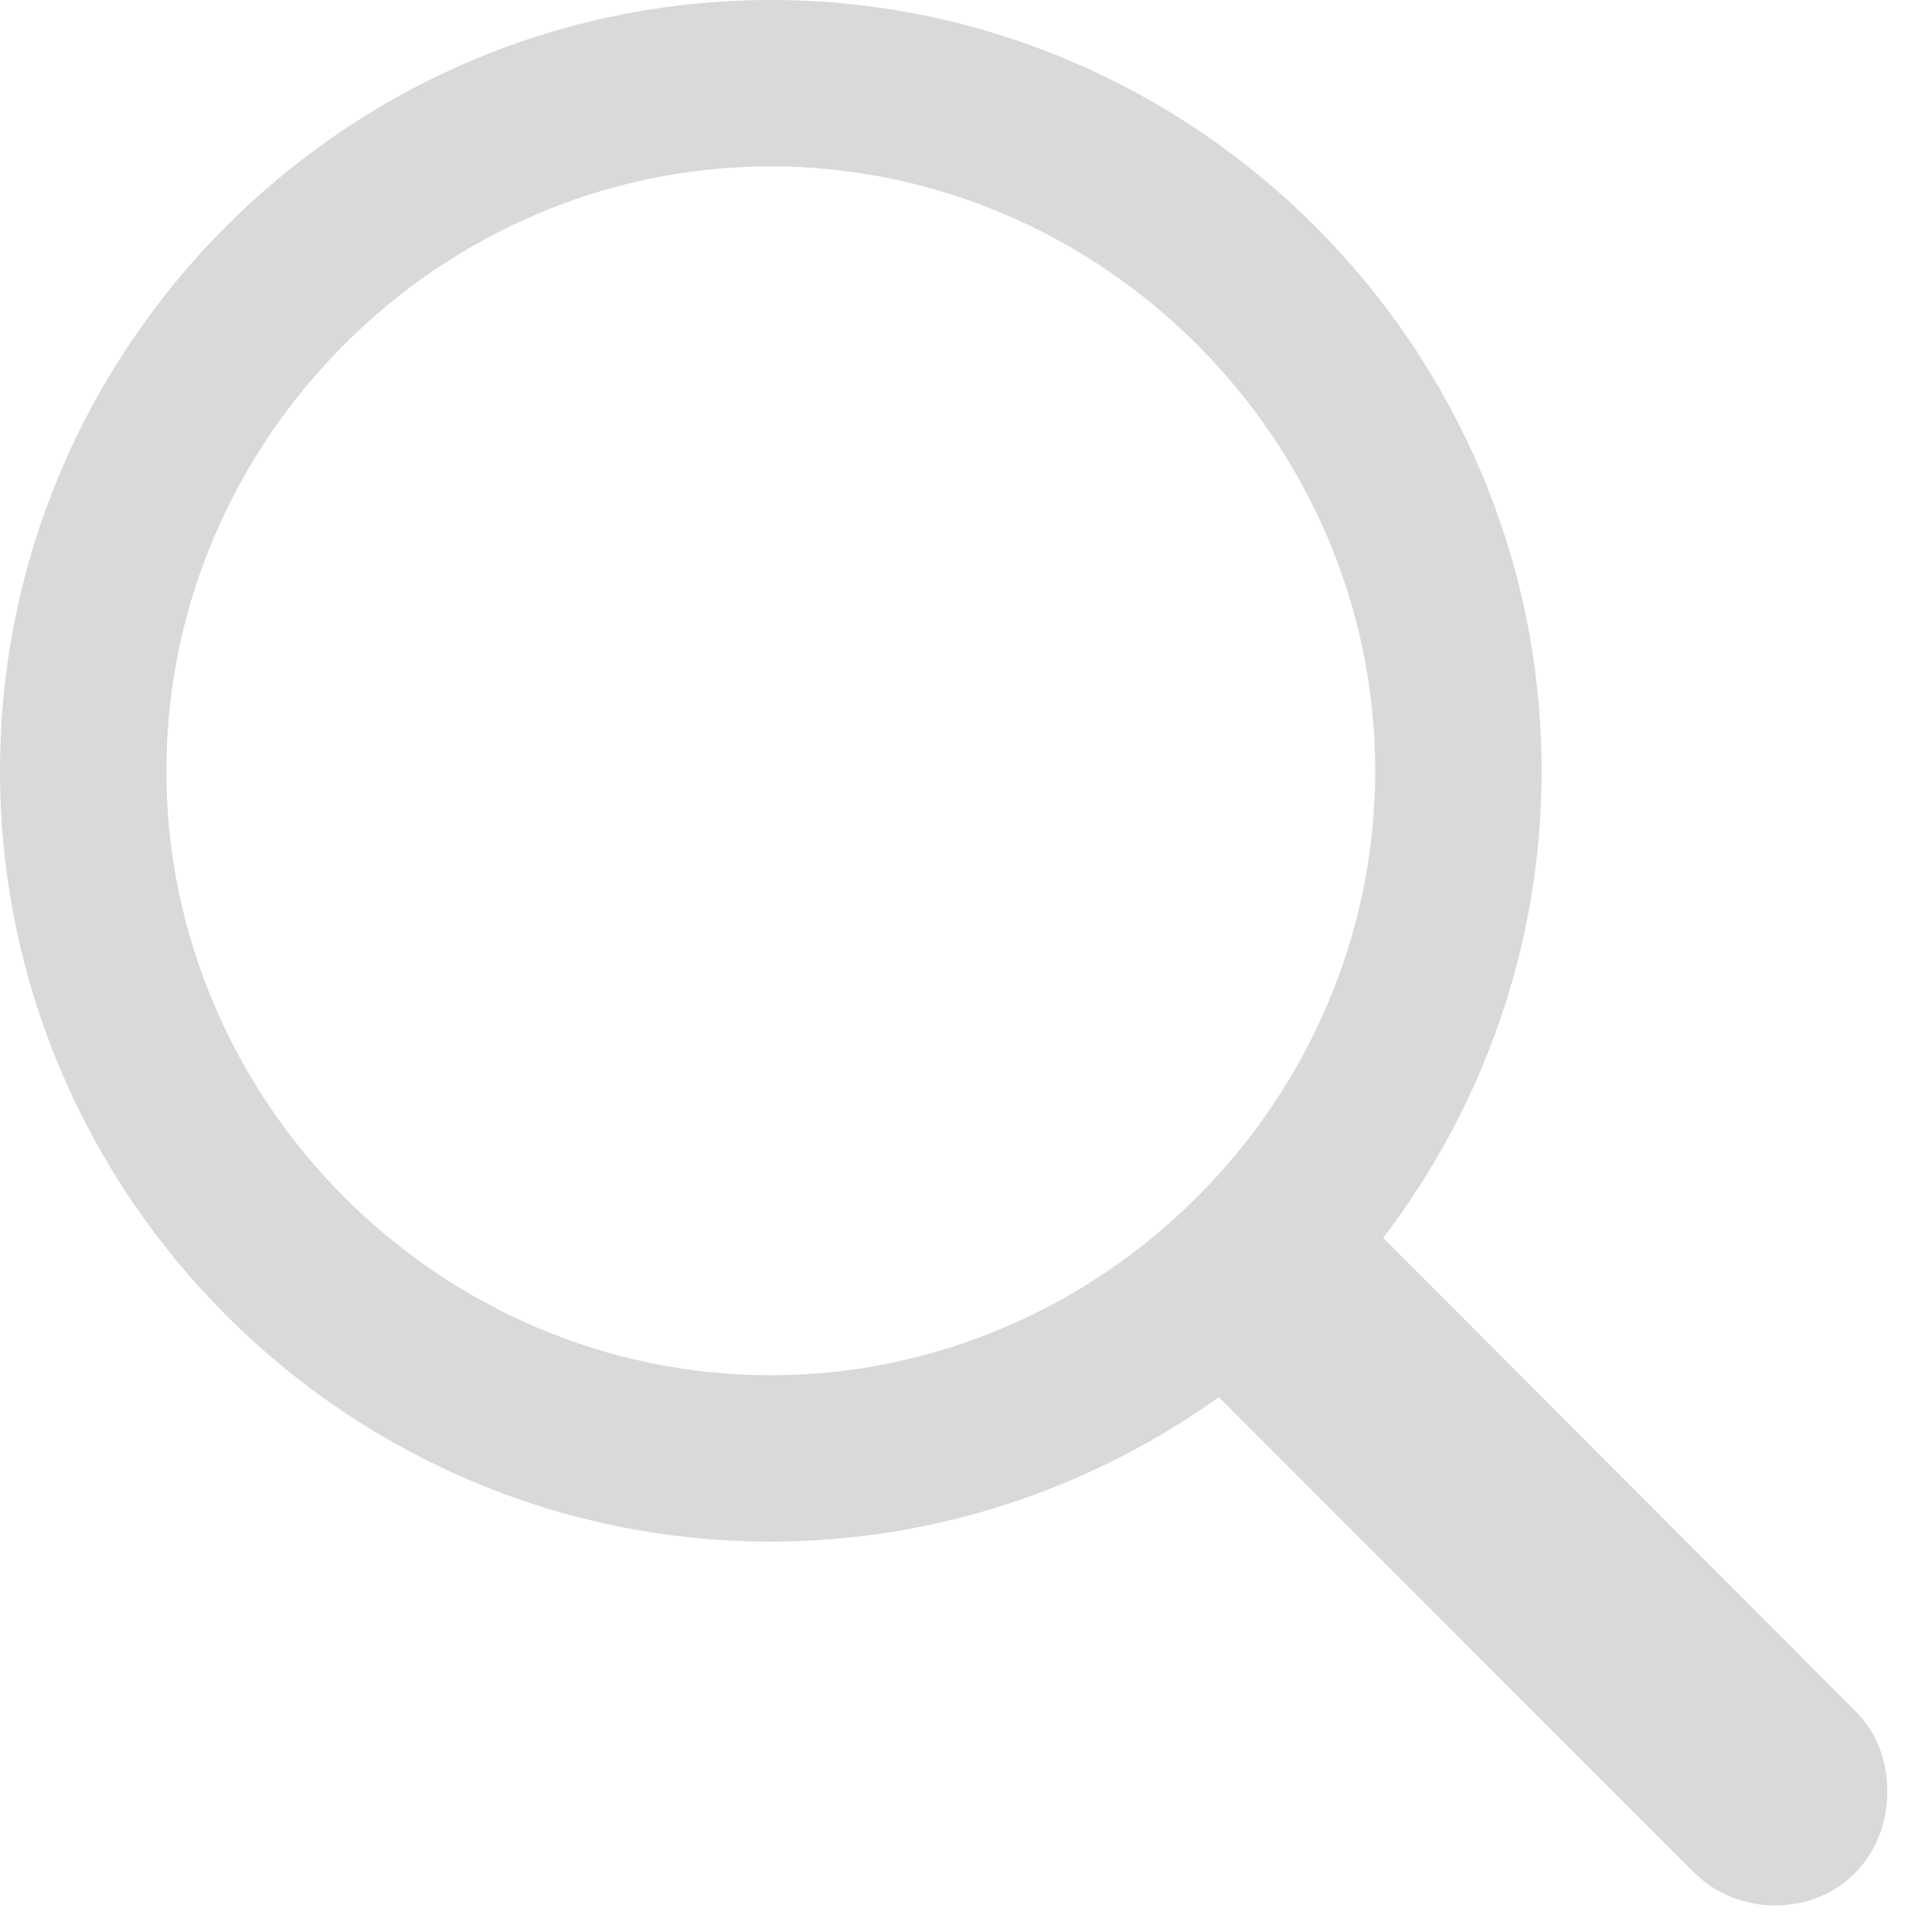
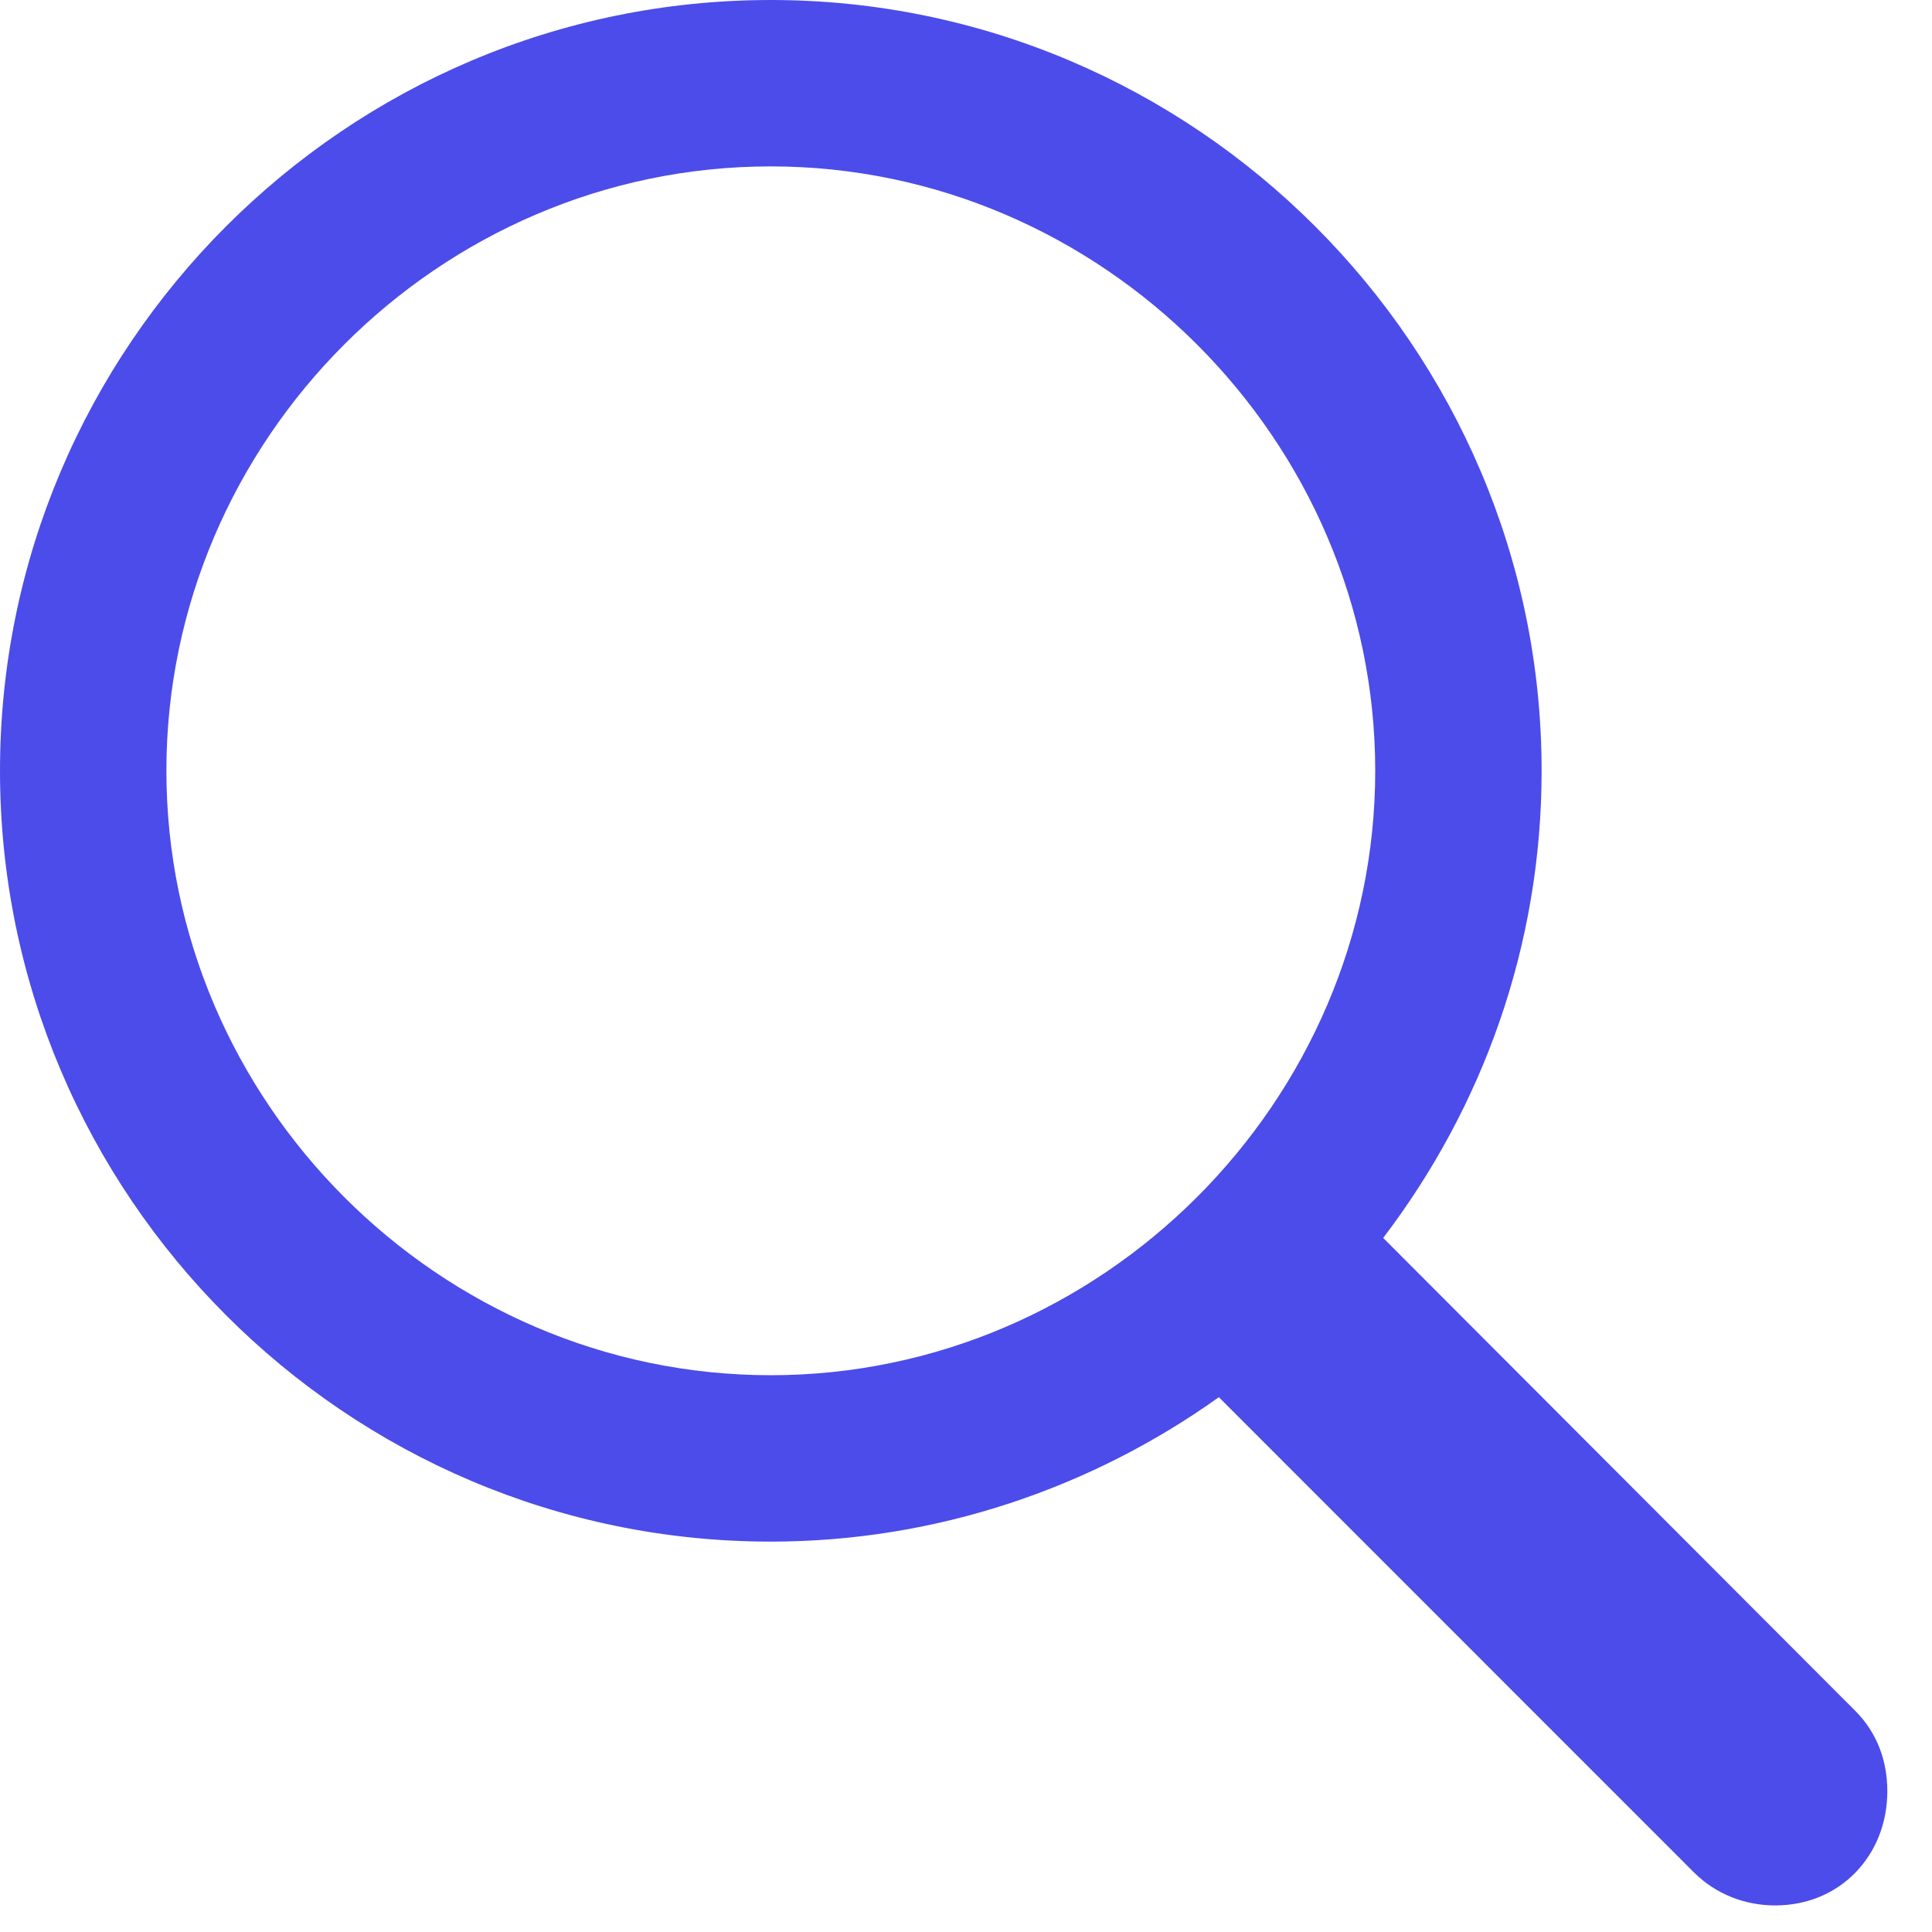
<svg xmlns="http://www.w3.org/2000/svg" width="16" height="16" viewBox="0 0 16 16" fill="none">
-   <path d="M6.383 12.767C7.761 12.767 9.048 12.318 10.094 11.571L14.028 15.506C14.211 15.688 14.452 15.78 14.701 15.78C15.24 15.78 15.63 15.365 15.63 14.834C15.63 14.585 15.547 14.352 15.365 14.169L11.455 10.252C12.277 9.172 12.767 7.836 12.767 6.383C12.767 2.872 9.895 0 6.383 0C2.864 0 0 2.872 0 6.383C0 9.895 2.864 12.767 6.383 12.767ZM6.383 11.389C3.636 11.389 1.378 9.123 1.378 6.383C1.378 3.644 3.636 1.378 6.383 1.378C9.123 1.378 11.389 3.644 11.389 6.383C11.389 9.123 9.123 11.389 6.383 11.389Z" fill="#D9D9D9" />
+   <path d="M6.383 12.767C7.761 12.767 9.048 12.318 10.094 11.571L14.028 15.506C14.211 15.688 14.452 15.78 14.701 15.78C15.24 15.78 15.63 15.365 15.63 14.834C15.63 14.585 15.547 14.352 15.365 14.169L11.455 10.252C12.277 9.172 12.767 7.836 12.767 6.383C12.767 2.872 9.895 0 6.383 0C2.864 0 0 2.872 0 6.383C0 9.895 2.864 12.767 6.383 12.767ZM6.383 11.389C3.636 11.389 1.378 9.123 1.378 6.383C1.378 3.644 3.636 1.378 6.383 1.378C9.123 1.378 11.389 3.644 11.389 6.383C11.389 9.123 9.123 11.389 6.383 11.389Z" fill="rgba(0, 0, 225, 0.7)" />
</svg>
